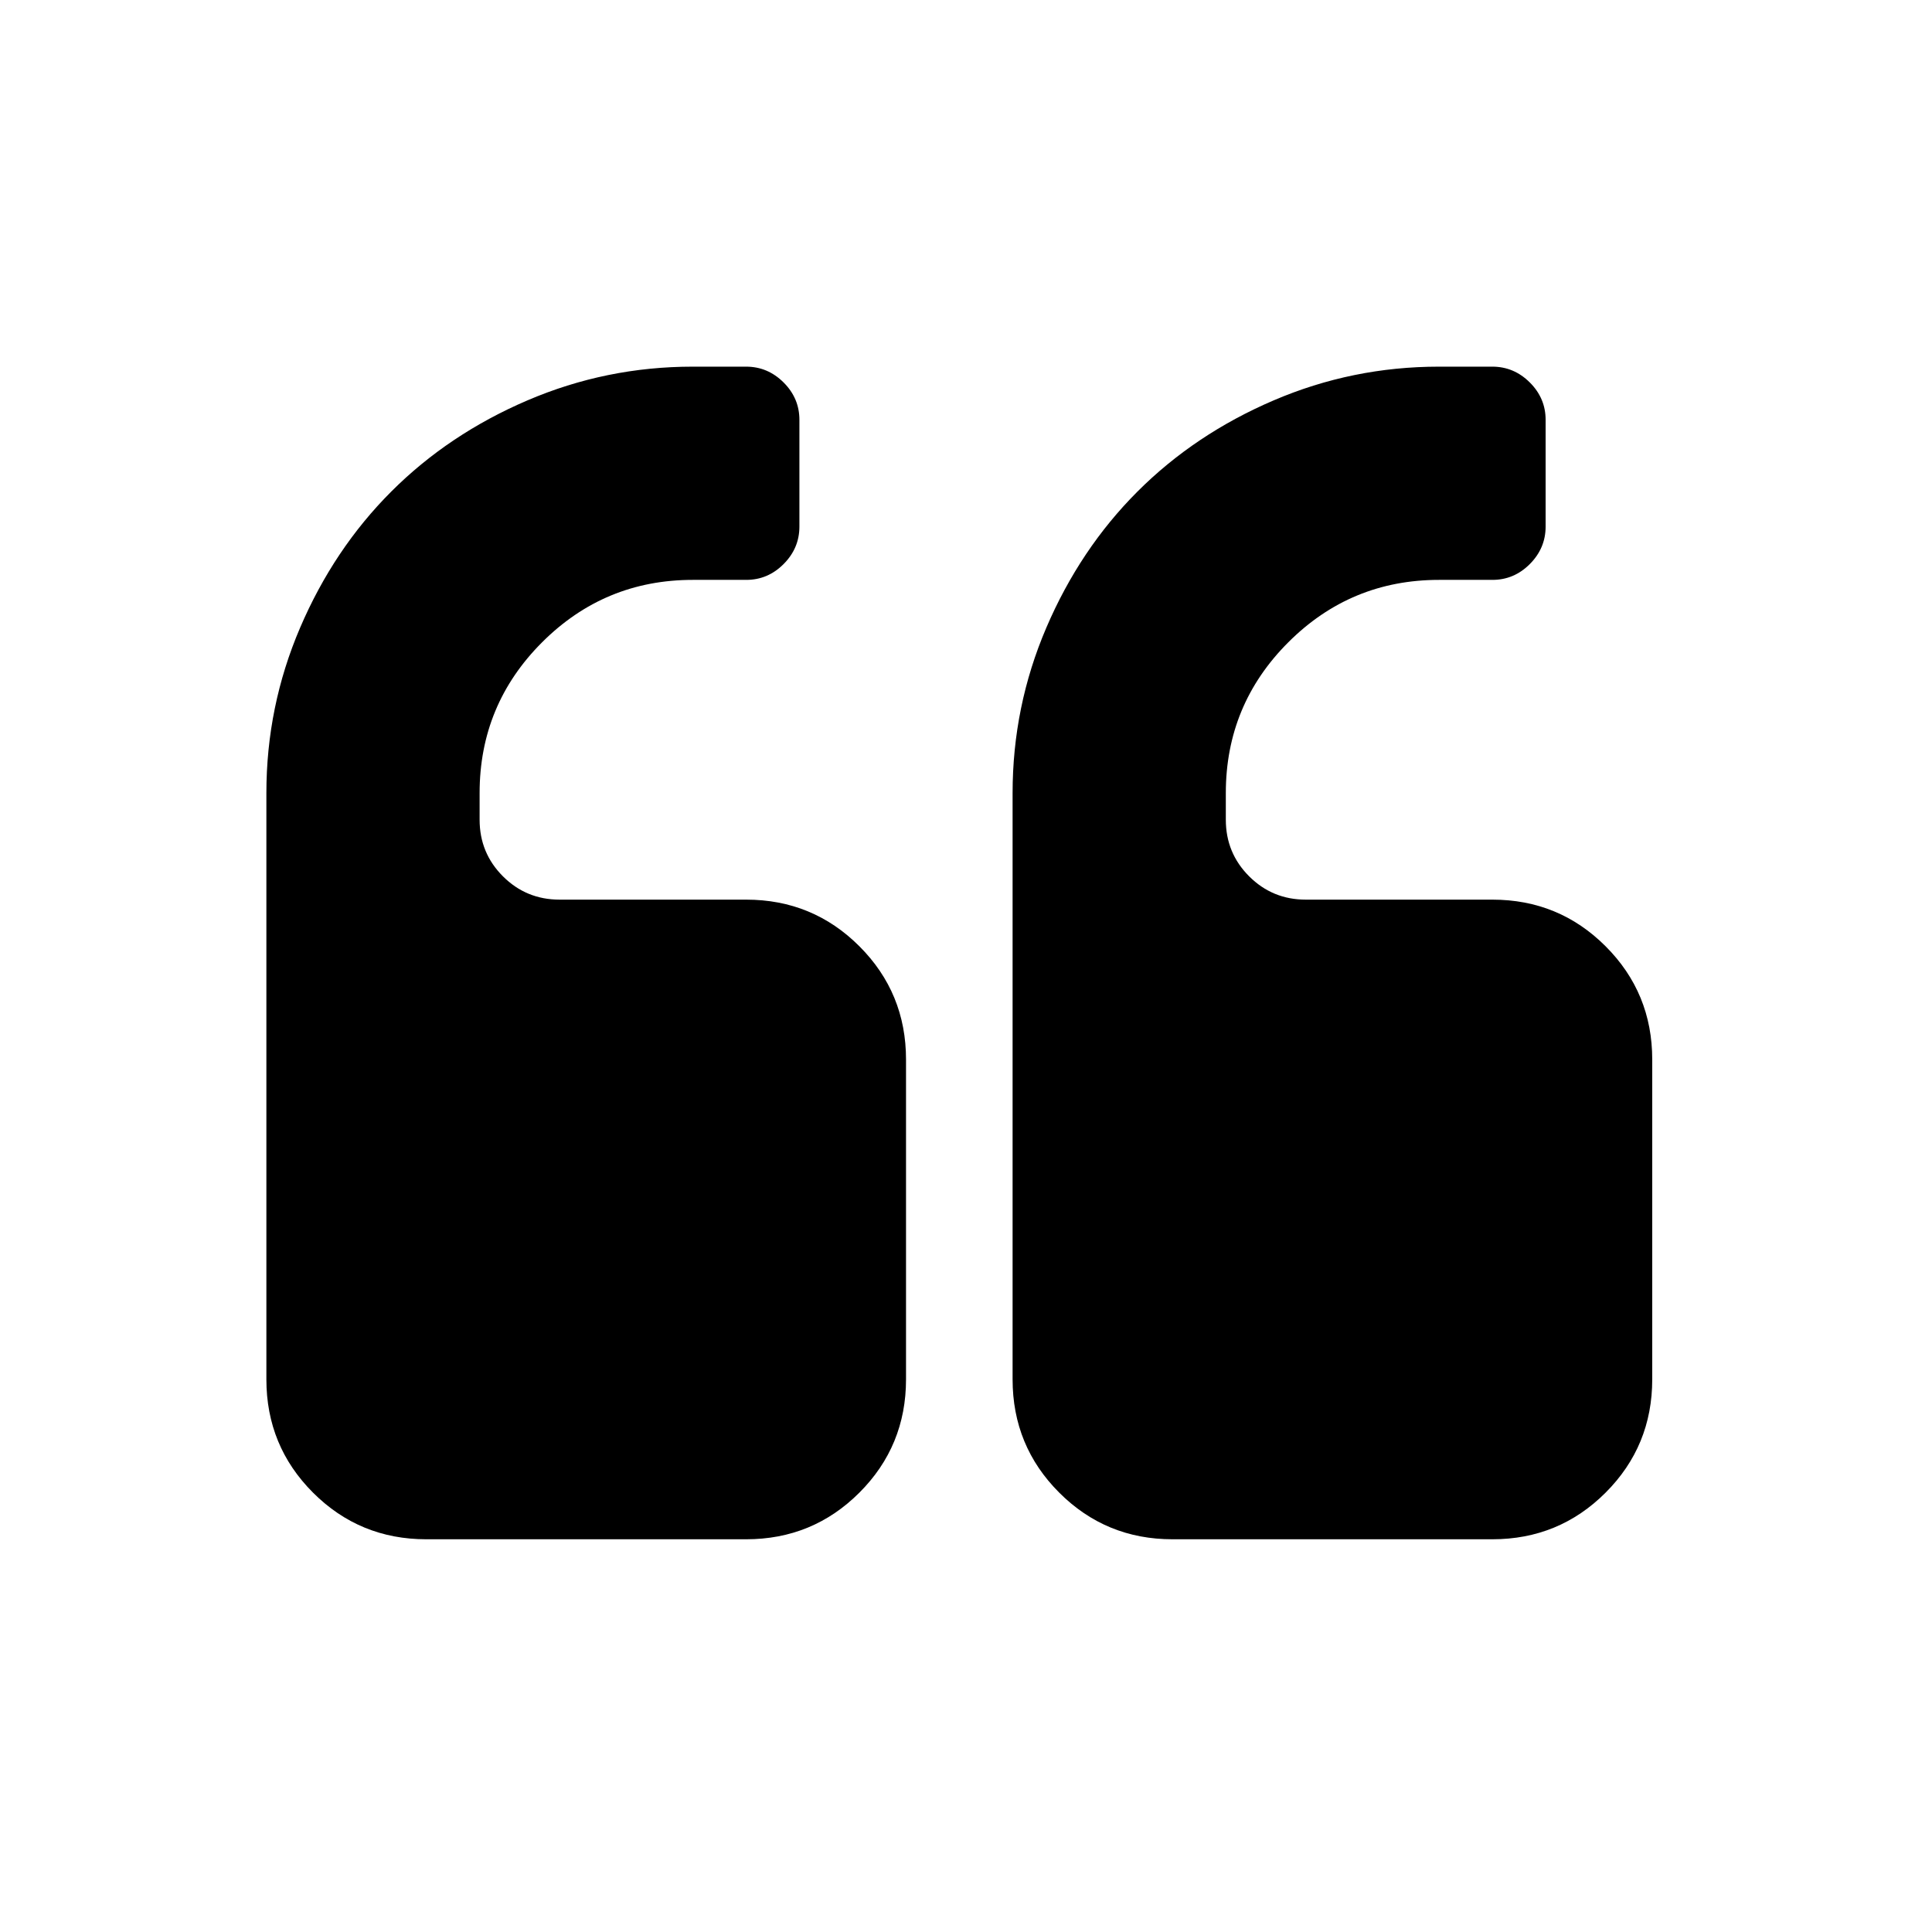
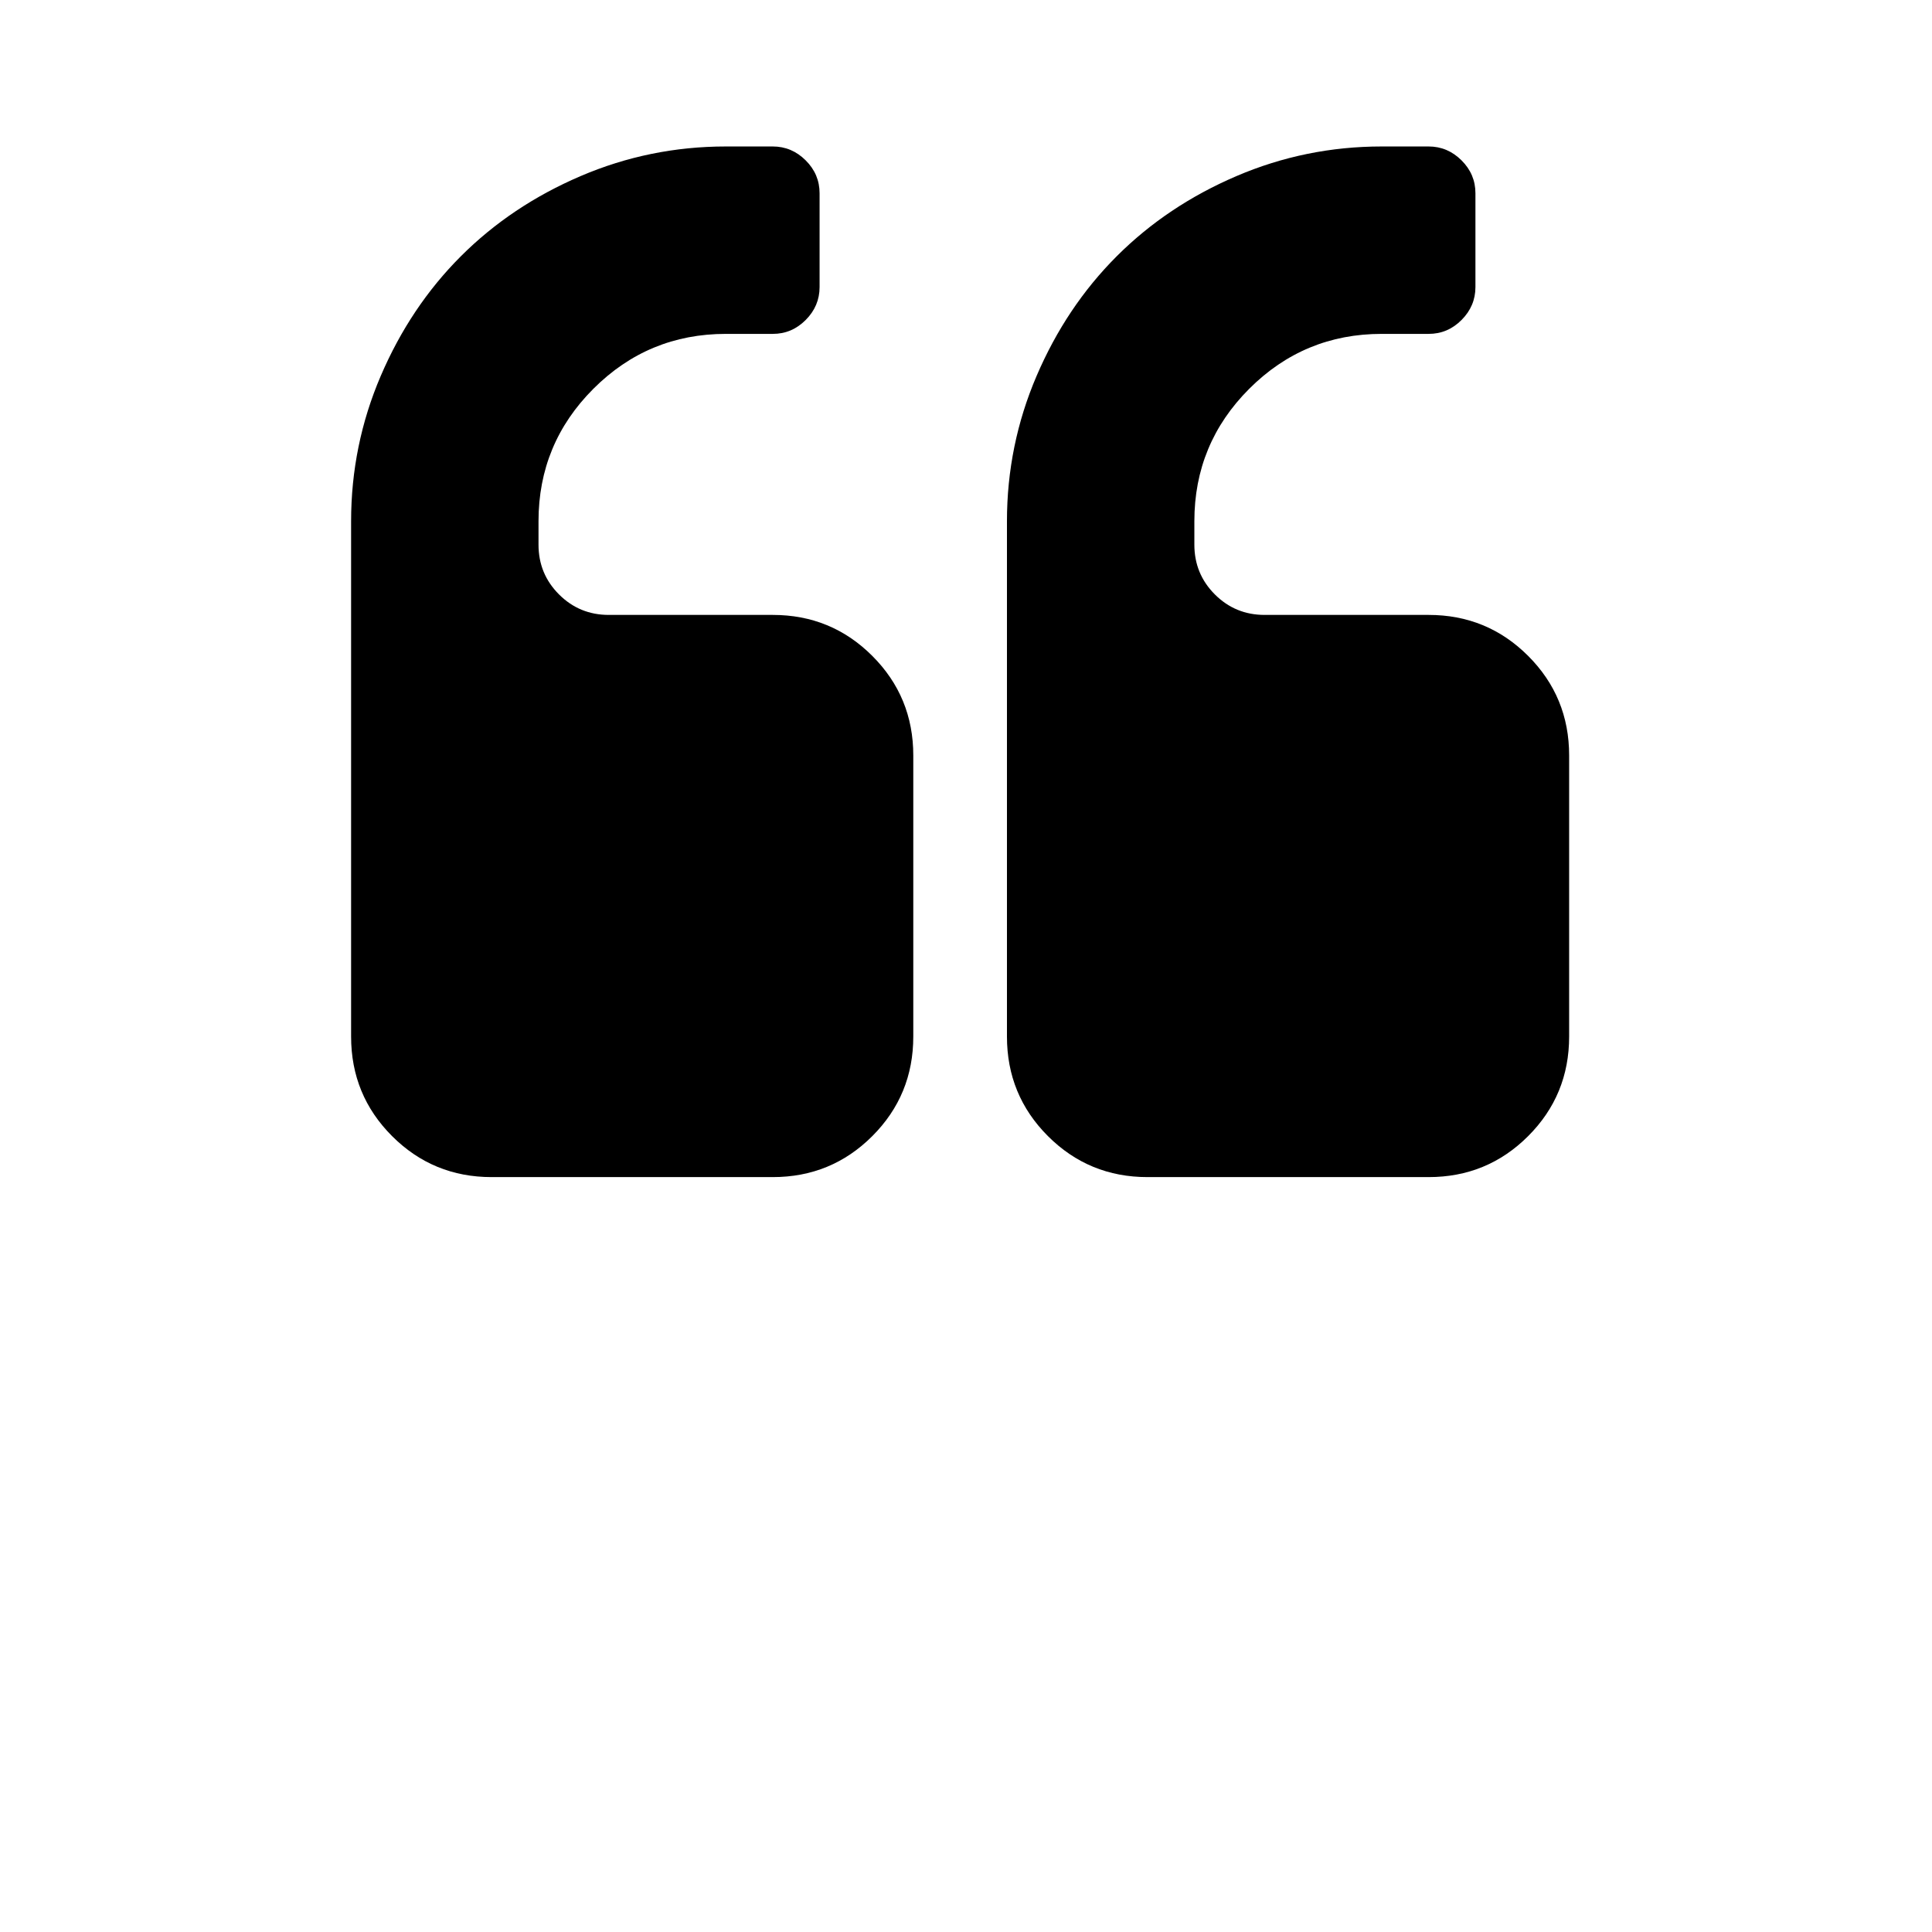
- <svg xmlns="http://www.w3.org/2000/svg" t="1572942306118" class="icon" viewBox="0 0 1024 1024" version="1.1" p-id="1138" width="200" height="200">
+ <svg xmlns="http://www.w3.org/2000/svg" t="1609827176644" class="icon" viewBox="0 0 1024 1024" version="1.1" p-id="1063" width="200" height="200">
  <defs>
    <style type="text/css" />
  </defs>
-   <path d="M480.211 561.587l0 169.5q0 35.324-24.719 60.043t-60.043 24.719l-169.5 0q-35.324 0-60.043-24.719t-24.719-60.043l0-310.746q0-45.904 17.872-87.63t48.326-72.18 72.18-48.326 87.63-17.872l28.254 0q11.47 0 19.874 8.38t8.38 19.874l0 56.508q0 11.47-8.38 19.874t-19.874 8.38l-28.254 0q-46.794 0-79.893 33.099t-33.099 79.893l0 14.115q0 17.65 12.36 30.009t30.009 12.36l98.877 0q35.324 0 60.043 24.719t24.719 60.043zM875.719 561.587l0 169.5q0 35.324-24.719 60.043t-60.043 24.719l-169.5 0q-35.324 0-60.043-24.719t-24.719-60.043l0-310.746q0-45.904 17.872-87.63t48.326-72.18 72.18-48.326 87.63-17.872l28.254 0q11.47 0 19.874 8.38t8.38 19.874l0 56.508q0 11.47-8.38 19.874t-19.874 8.38l-28.254 0q-46.794 0-79.893 33.099t-33.099 79.893l0 14.115q0 17.65 12.36 30.009t30.009 12.36l98.877 0q35.324 0 60.043 24.719t24.719 60.043z" p-id="1139" />
+   <path d="M484.061 400.416l0 148.974q0 31.046-21.726 52.772t-52.772 21.726l-148.974 0q-31.046 0-52.772-21.726t-21.726-52.772l0-273.116q0-40.345 15.708-77.018t42.474-63.44 63.44-42.474 77.018-15.708l24.833 0q10.081 0 17.468 7.365t7.365 17.468l0 49.665q0 10.081-7.365 17.468t-17.468 7.365l-24.833 0q-41.127 0-70.218 29.091t-29.091 70.218l0 12.405q0 15.512 10.863 26.375t26.375 10.863l86.904 0q31.046 0 52.772 21.726t21.726 52.772zM831.675 400.416l0 148.974q0 31.046-21.726 52.772t-52.772 21.726l-148.974 0q-31.046 0-52.772-21.726t-21.726-52.772l0-273.116q0-40.345 15.708-77.018t42.474-63.44 63.44-42.474 77.018-15.708l24.833 0q10.081 0 17.468 7.365t7.365 17.468l0 49.665q0 10.081-7.365 17.468t-17.468 7.365l-24.833 0q-41.127 0-70.218 29.091t-29.091 70.218l0 12.405q0 15.512 10.863 26.375t26.375 10.863l86.904 0q31.046 0 52.772 21.726t21.726 52.772z" p-id="1064" />
</svg>
